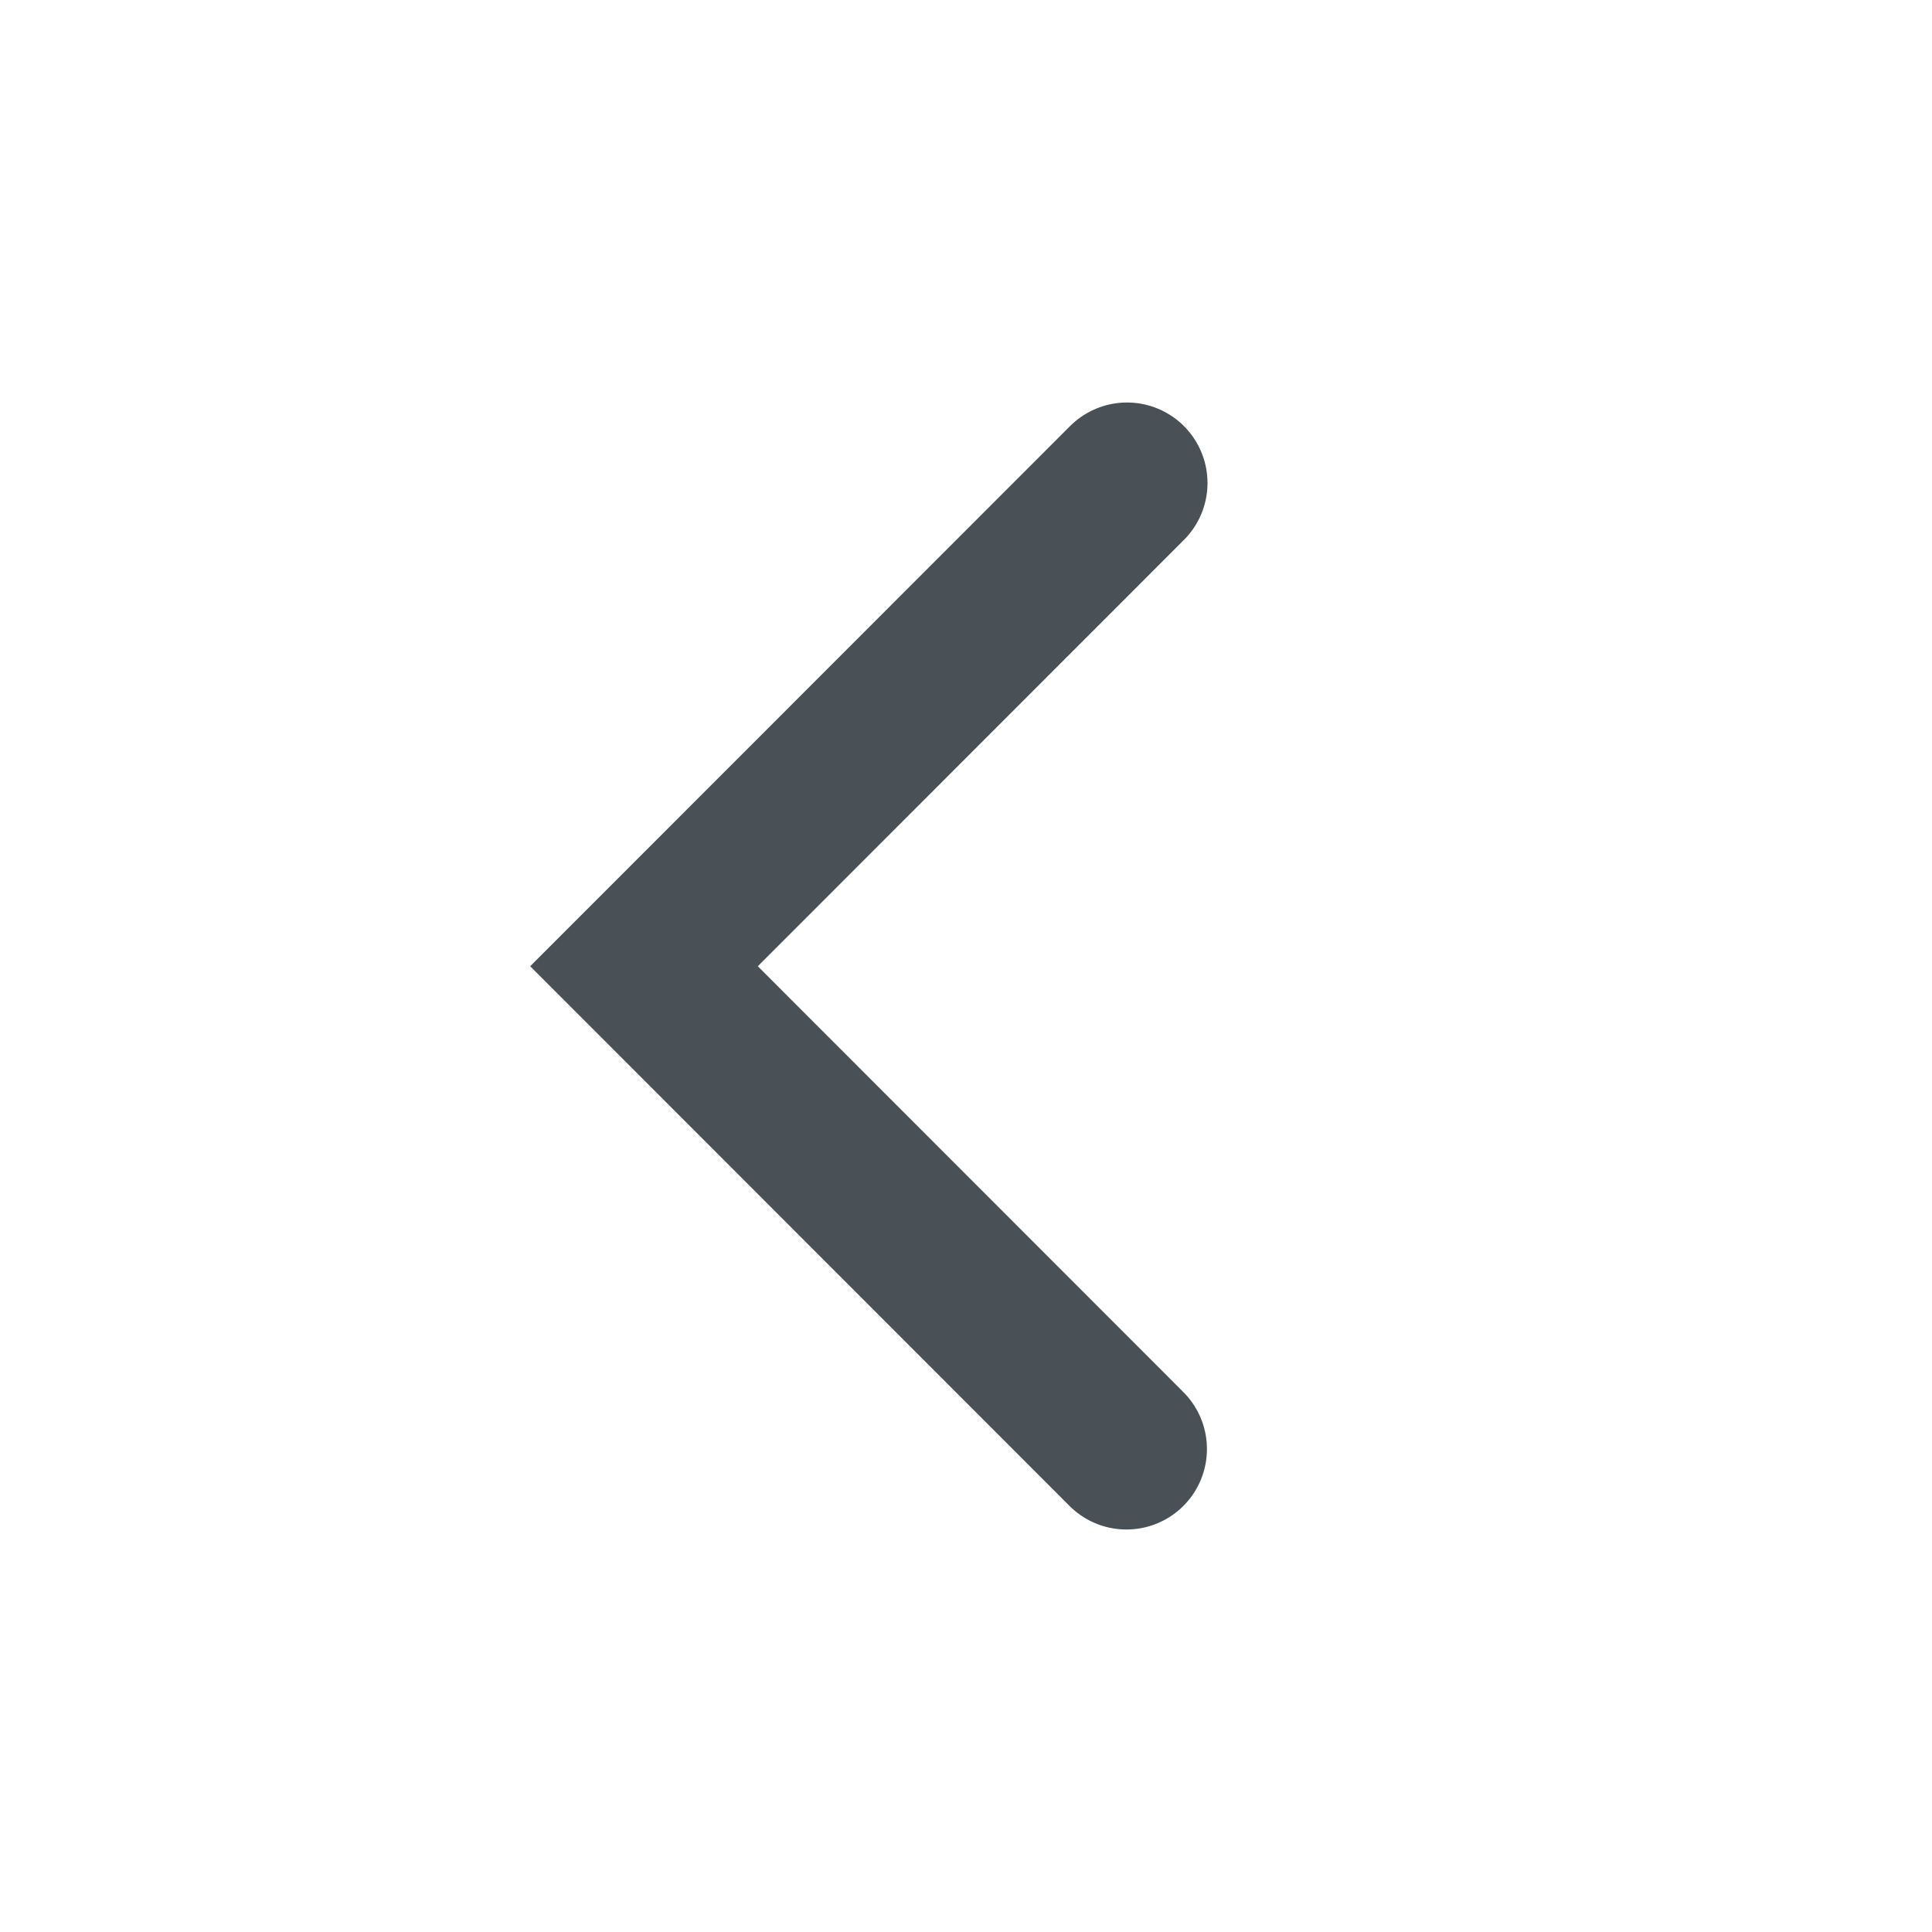
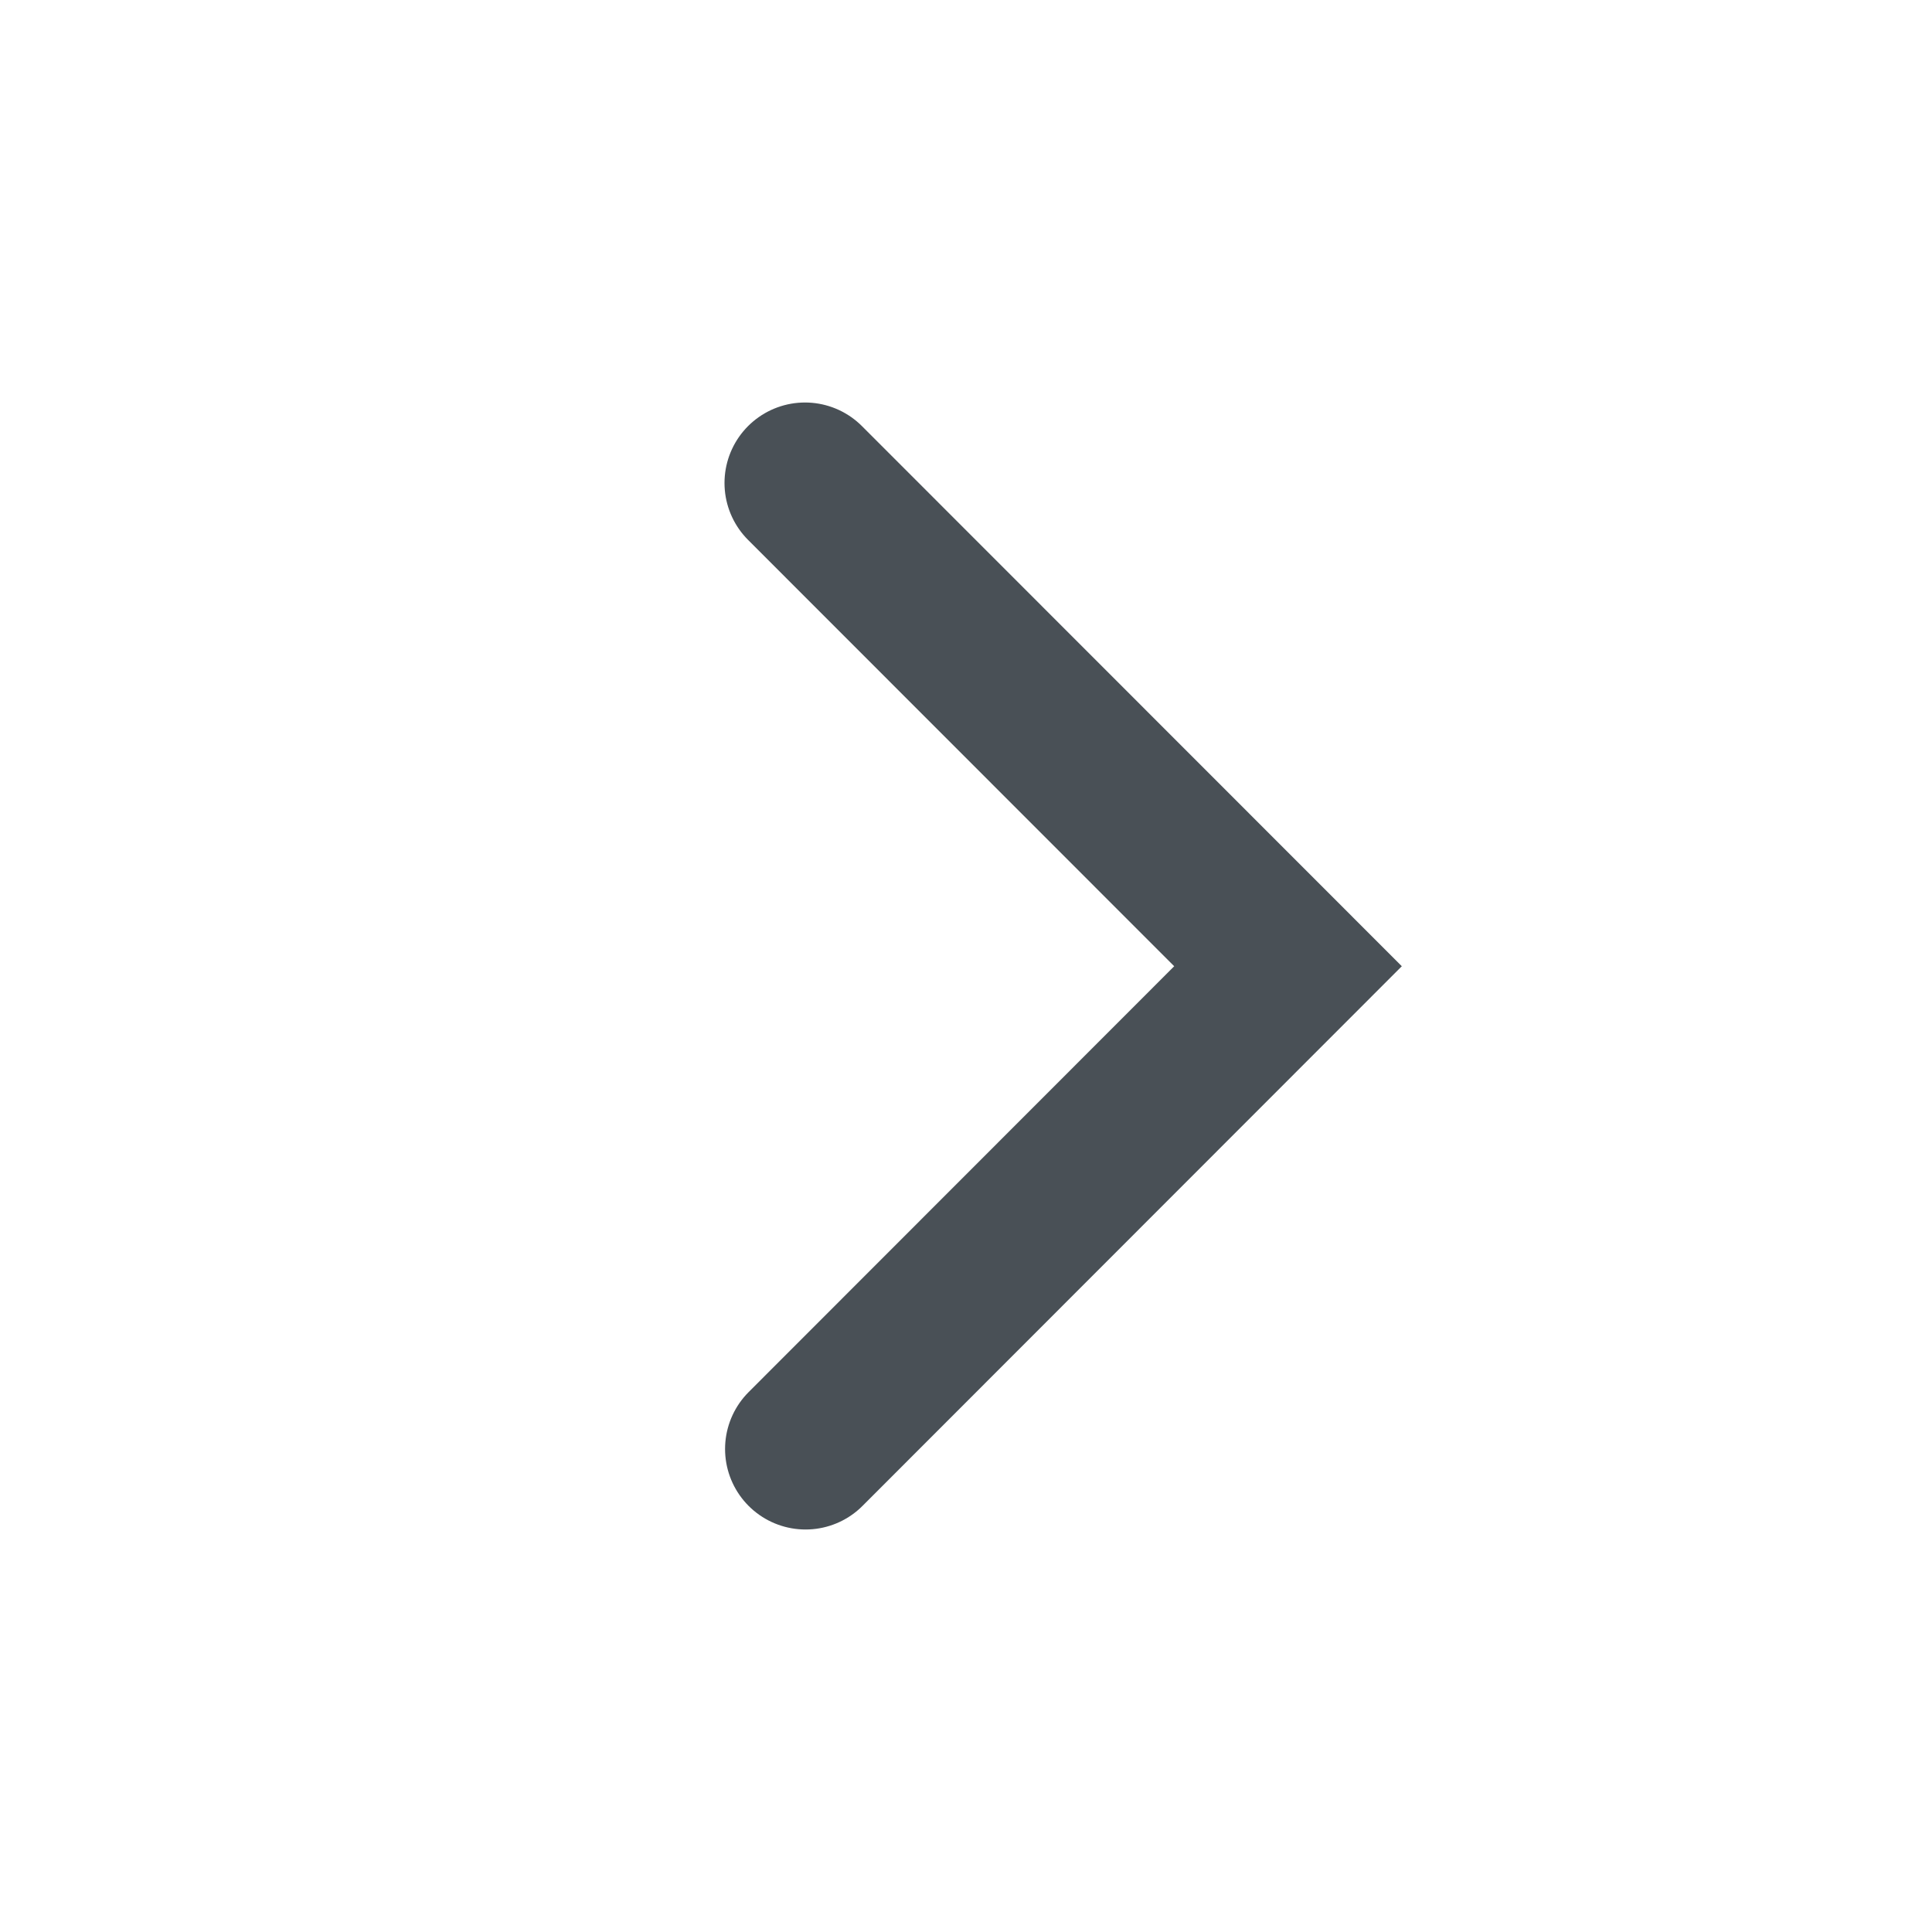
<svg xmlns="http://www.w3.org/2000/svg" width="24" height="24" viewBox="0 0 24 24">
-   <path fill="none" fill-rule="evenodd" stroke="#495056" stroke-linecap="round" stroke-width="2" d="M14 6l-6 6.003L13.993 18" />
+   <path fill="none" fill-rule="evenodd" stroke="#495056" stroke-linecap="round" stroke-width="2" d="M10 6l6 6.003L10.007 18" />
</svg>
